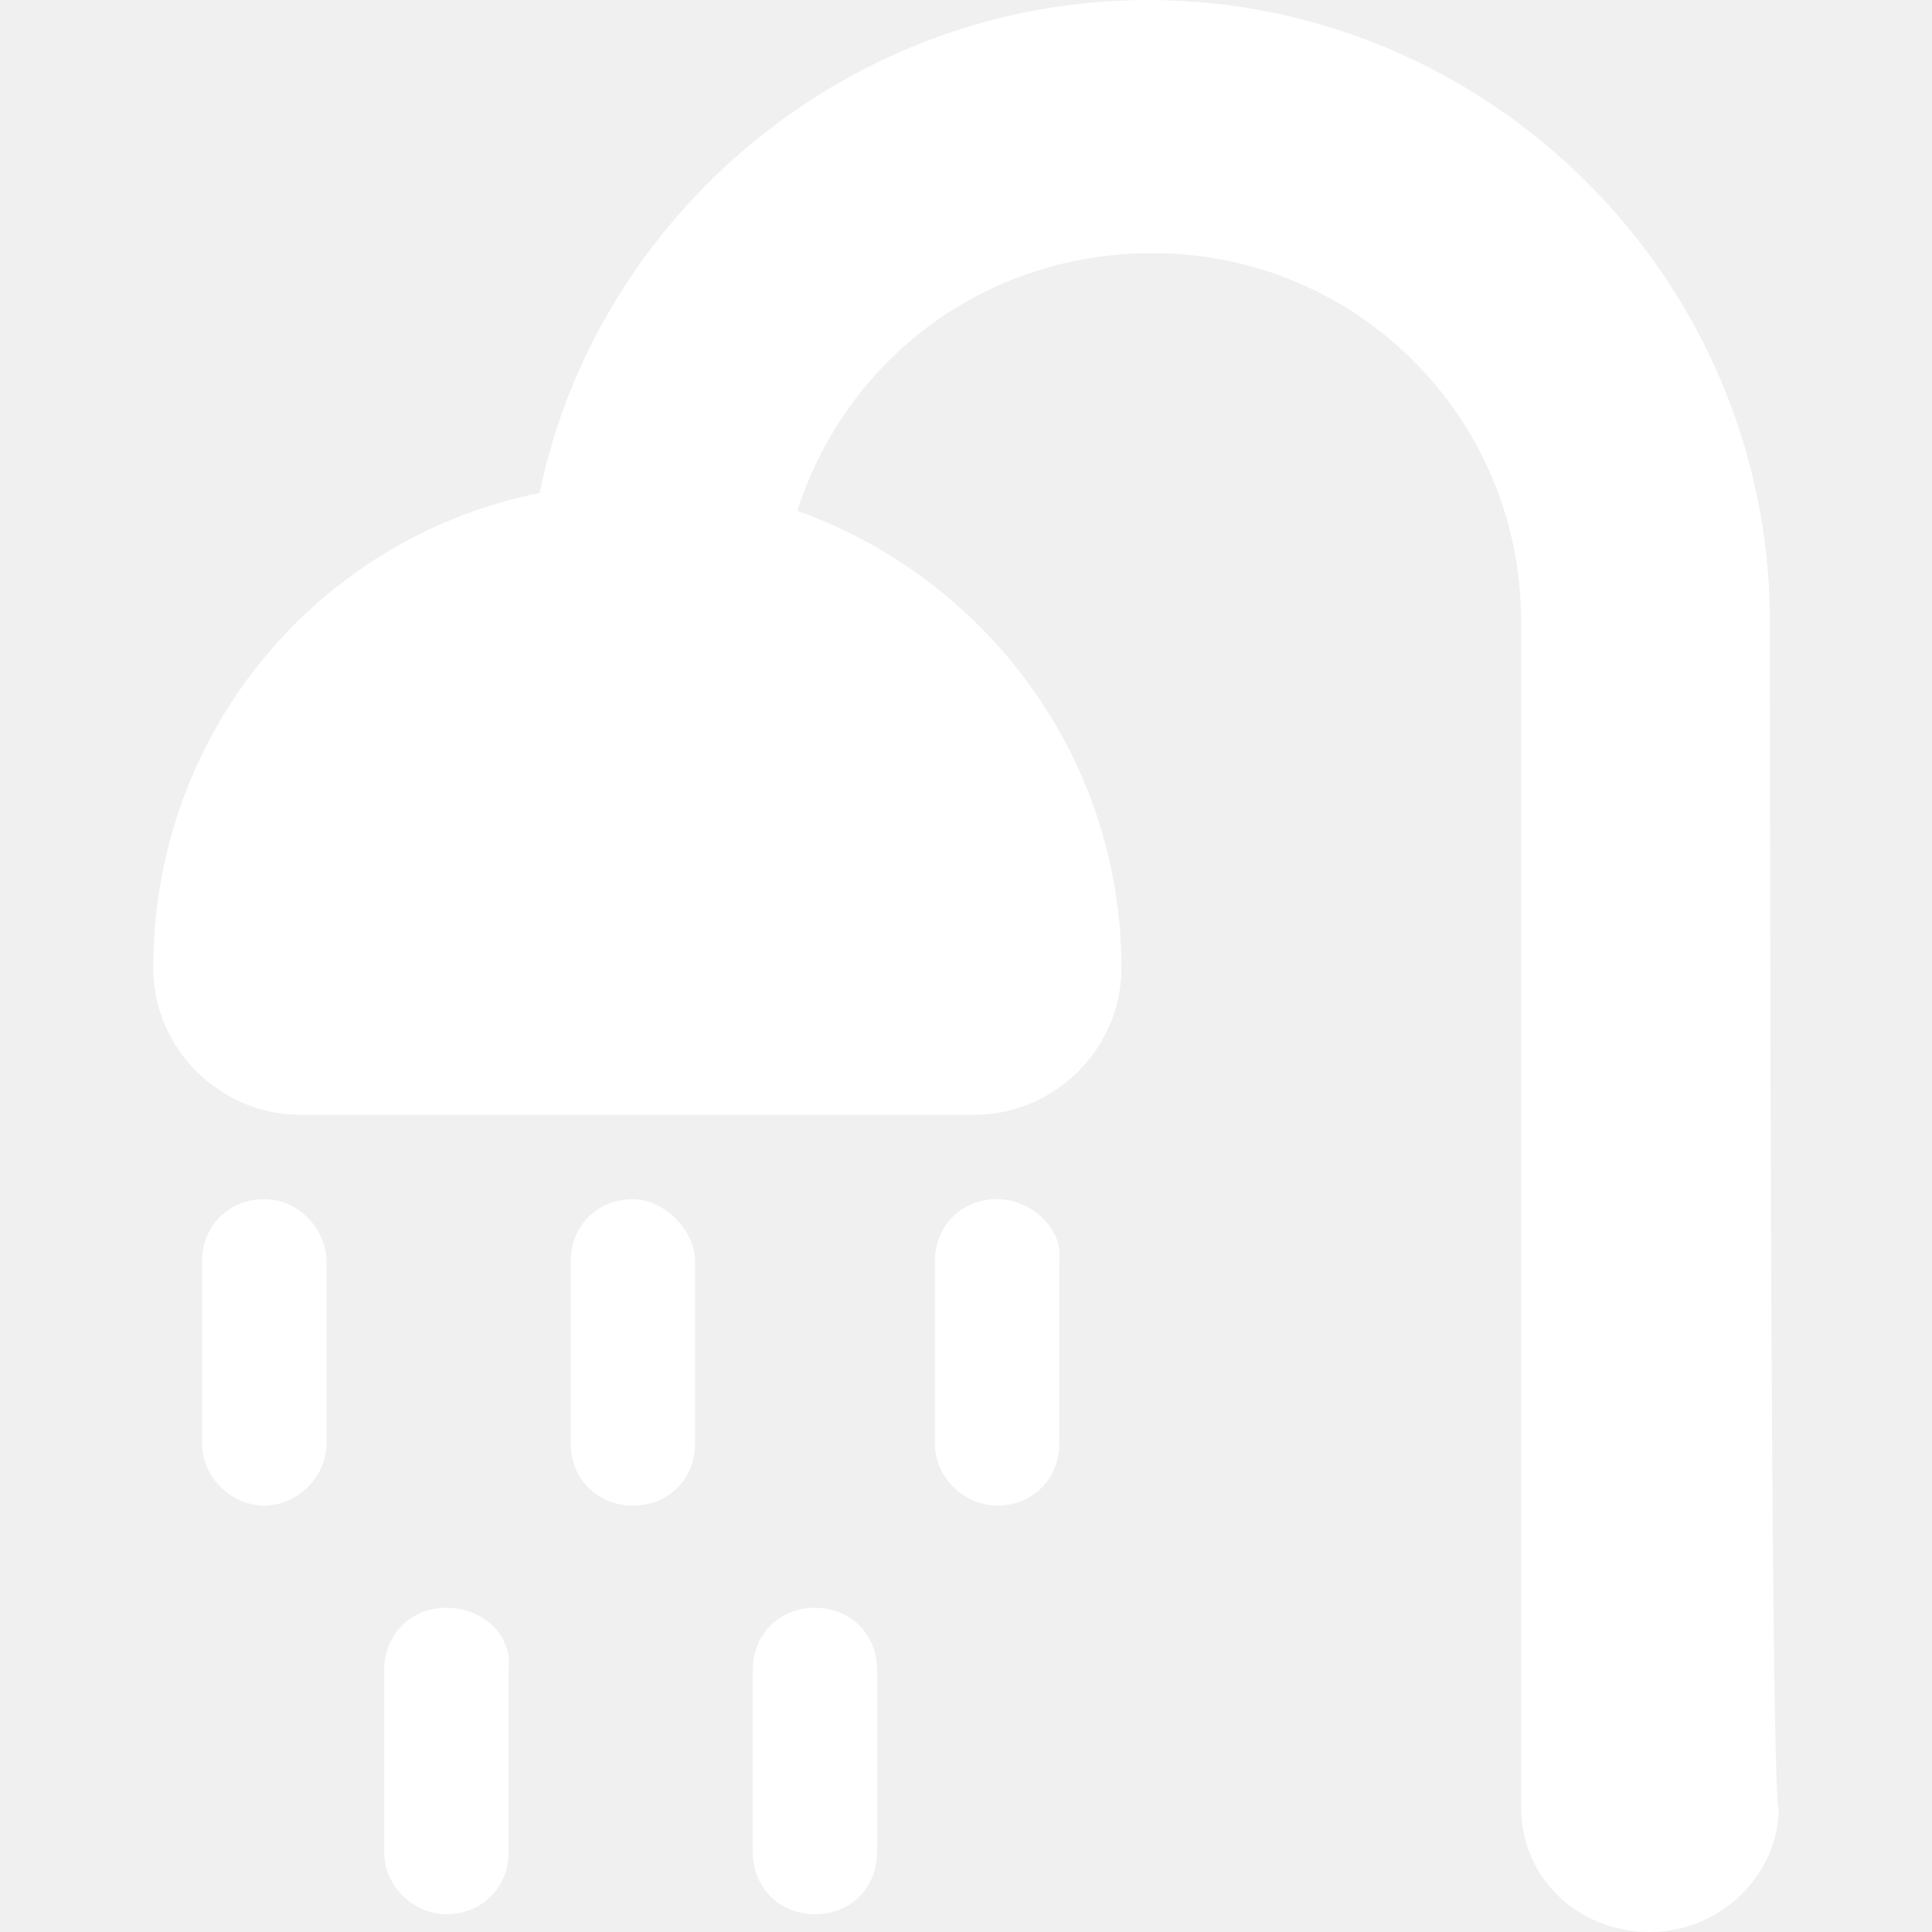
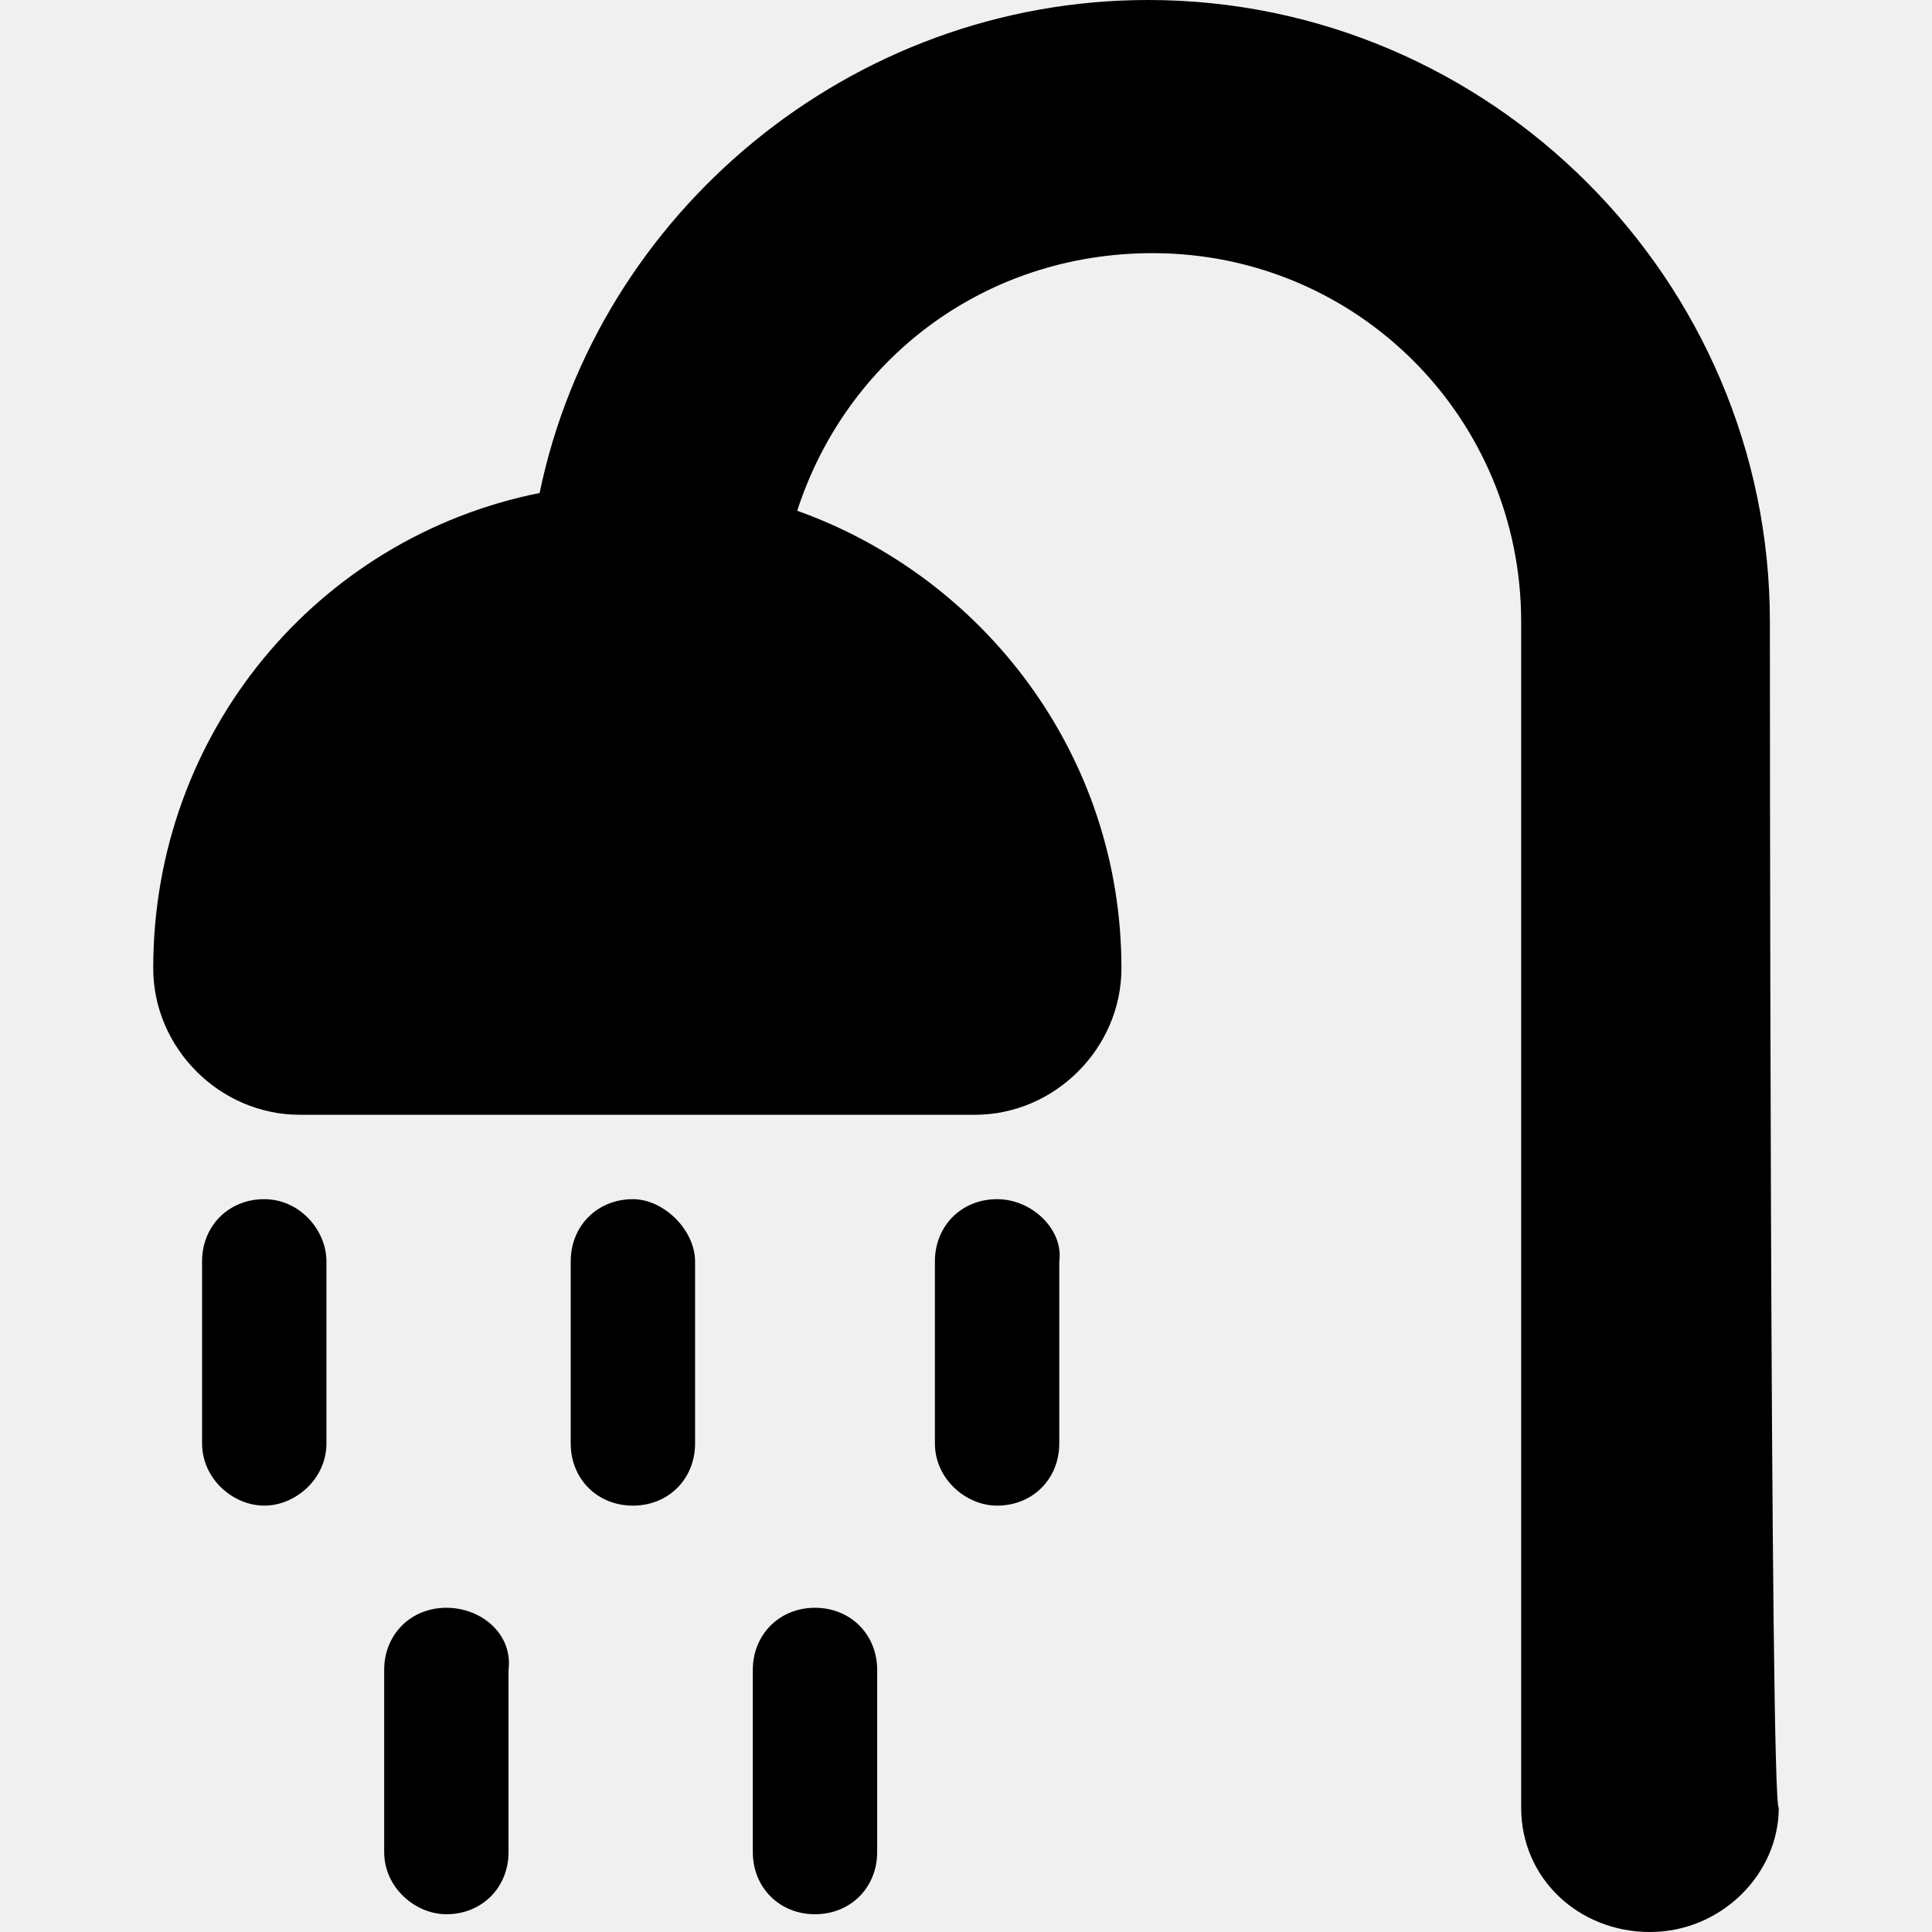
<svg xmlns="http://www.w3.org/2000/svg" version="1.1" id="Capa_1" x="0px" y="0px" width="554.625px" height="554.625px" viewBox="0 0 554.625 554.625" style="enable-background:new 0 0 554.625 554.625;" xml:space="preserve">
-   <g fill="#fff">
+   <g>
    <path d="M75.862,344.25c-10.2,0-17.85,7.65-17.85,17.851v52.274c0,10.2,8.925,17.851,17.85,17.851     c8.925,0,17.85-7.65,17.85-17.851v-52.274C93.712,353.175,86.062,344.25,75.862,344.25z" />
    <path d="M181.687,344.25c-10.2,0-17.85,7.65-17.85,17.851v52.274c0,10.2,7.65,17.851,17.85,17.851     c10.2,0,17.85-7.65,17.85-17.851v-52.274C199.537,353.175,190.612,344.25,181.687,344.25z" />
    <path d="M286.237,344.25c-10.2,0-17.85,7.65-17.85,17.851v52.274c0,10.2,8.925,17.851,17.85,17.851     c10.199,0,17.85-7.65,17.85-17.851v-52.274C305.362,353.175,296.437,344.25,286.237,344.25z" />
    <path d="M128.137,461.55c-10.2,0-17.85,7.65-17.85,17.851v52.274c0,10.2,8.925,17.851,17.85,17.851     c10.2,0,17.85-7.65,17.85-17.851V479.4C147.262,469.2,138.337,461.55,128.137,461.55z" />
    <path d="M233.962,461.55c-10.2,0-17.85,7.65-17.85,17.851v52.274c0,10.2,7.65,17.851,17.85,17.851     c10.2,0,17.85-7.65,17.85-17.851V479.4C251.812,469.2,244.162,461.55,233.962,461.55z" />
    <path d="M508.087,178.5c0-98.175-80.324-178.5-178.5-178.5c-85.425,0-158.1,61.2-174.675,141.525     c-63.75,12.75-110.925,68.85-110.925,136.425l0,0c0,22.95,19.125,42.075,42.075,42.075h193.8     c22.949,0,42.074-19.125,42.074-42.075l0,0c0-61.2-39.524-112.2-93.074-131.325c14.025-43.35,53.55-73.95,102-73.95     c58.65,0,105.824,47.175,105.824,105.825v340.425c0,20.4,16.576,35.7,36.977,35.7c20.398,0,36.975-16.575,36.975-35.7     C508.087,518.925,508.087,178.5,508.087,178.5z" />
  </g>
</svg>
